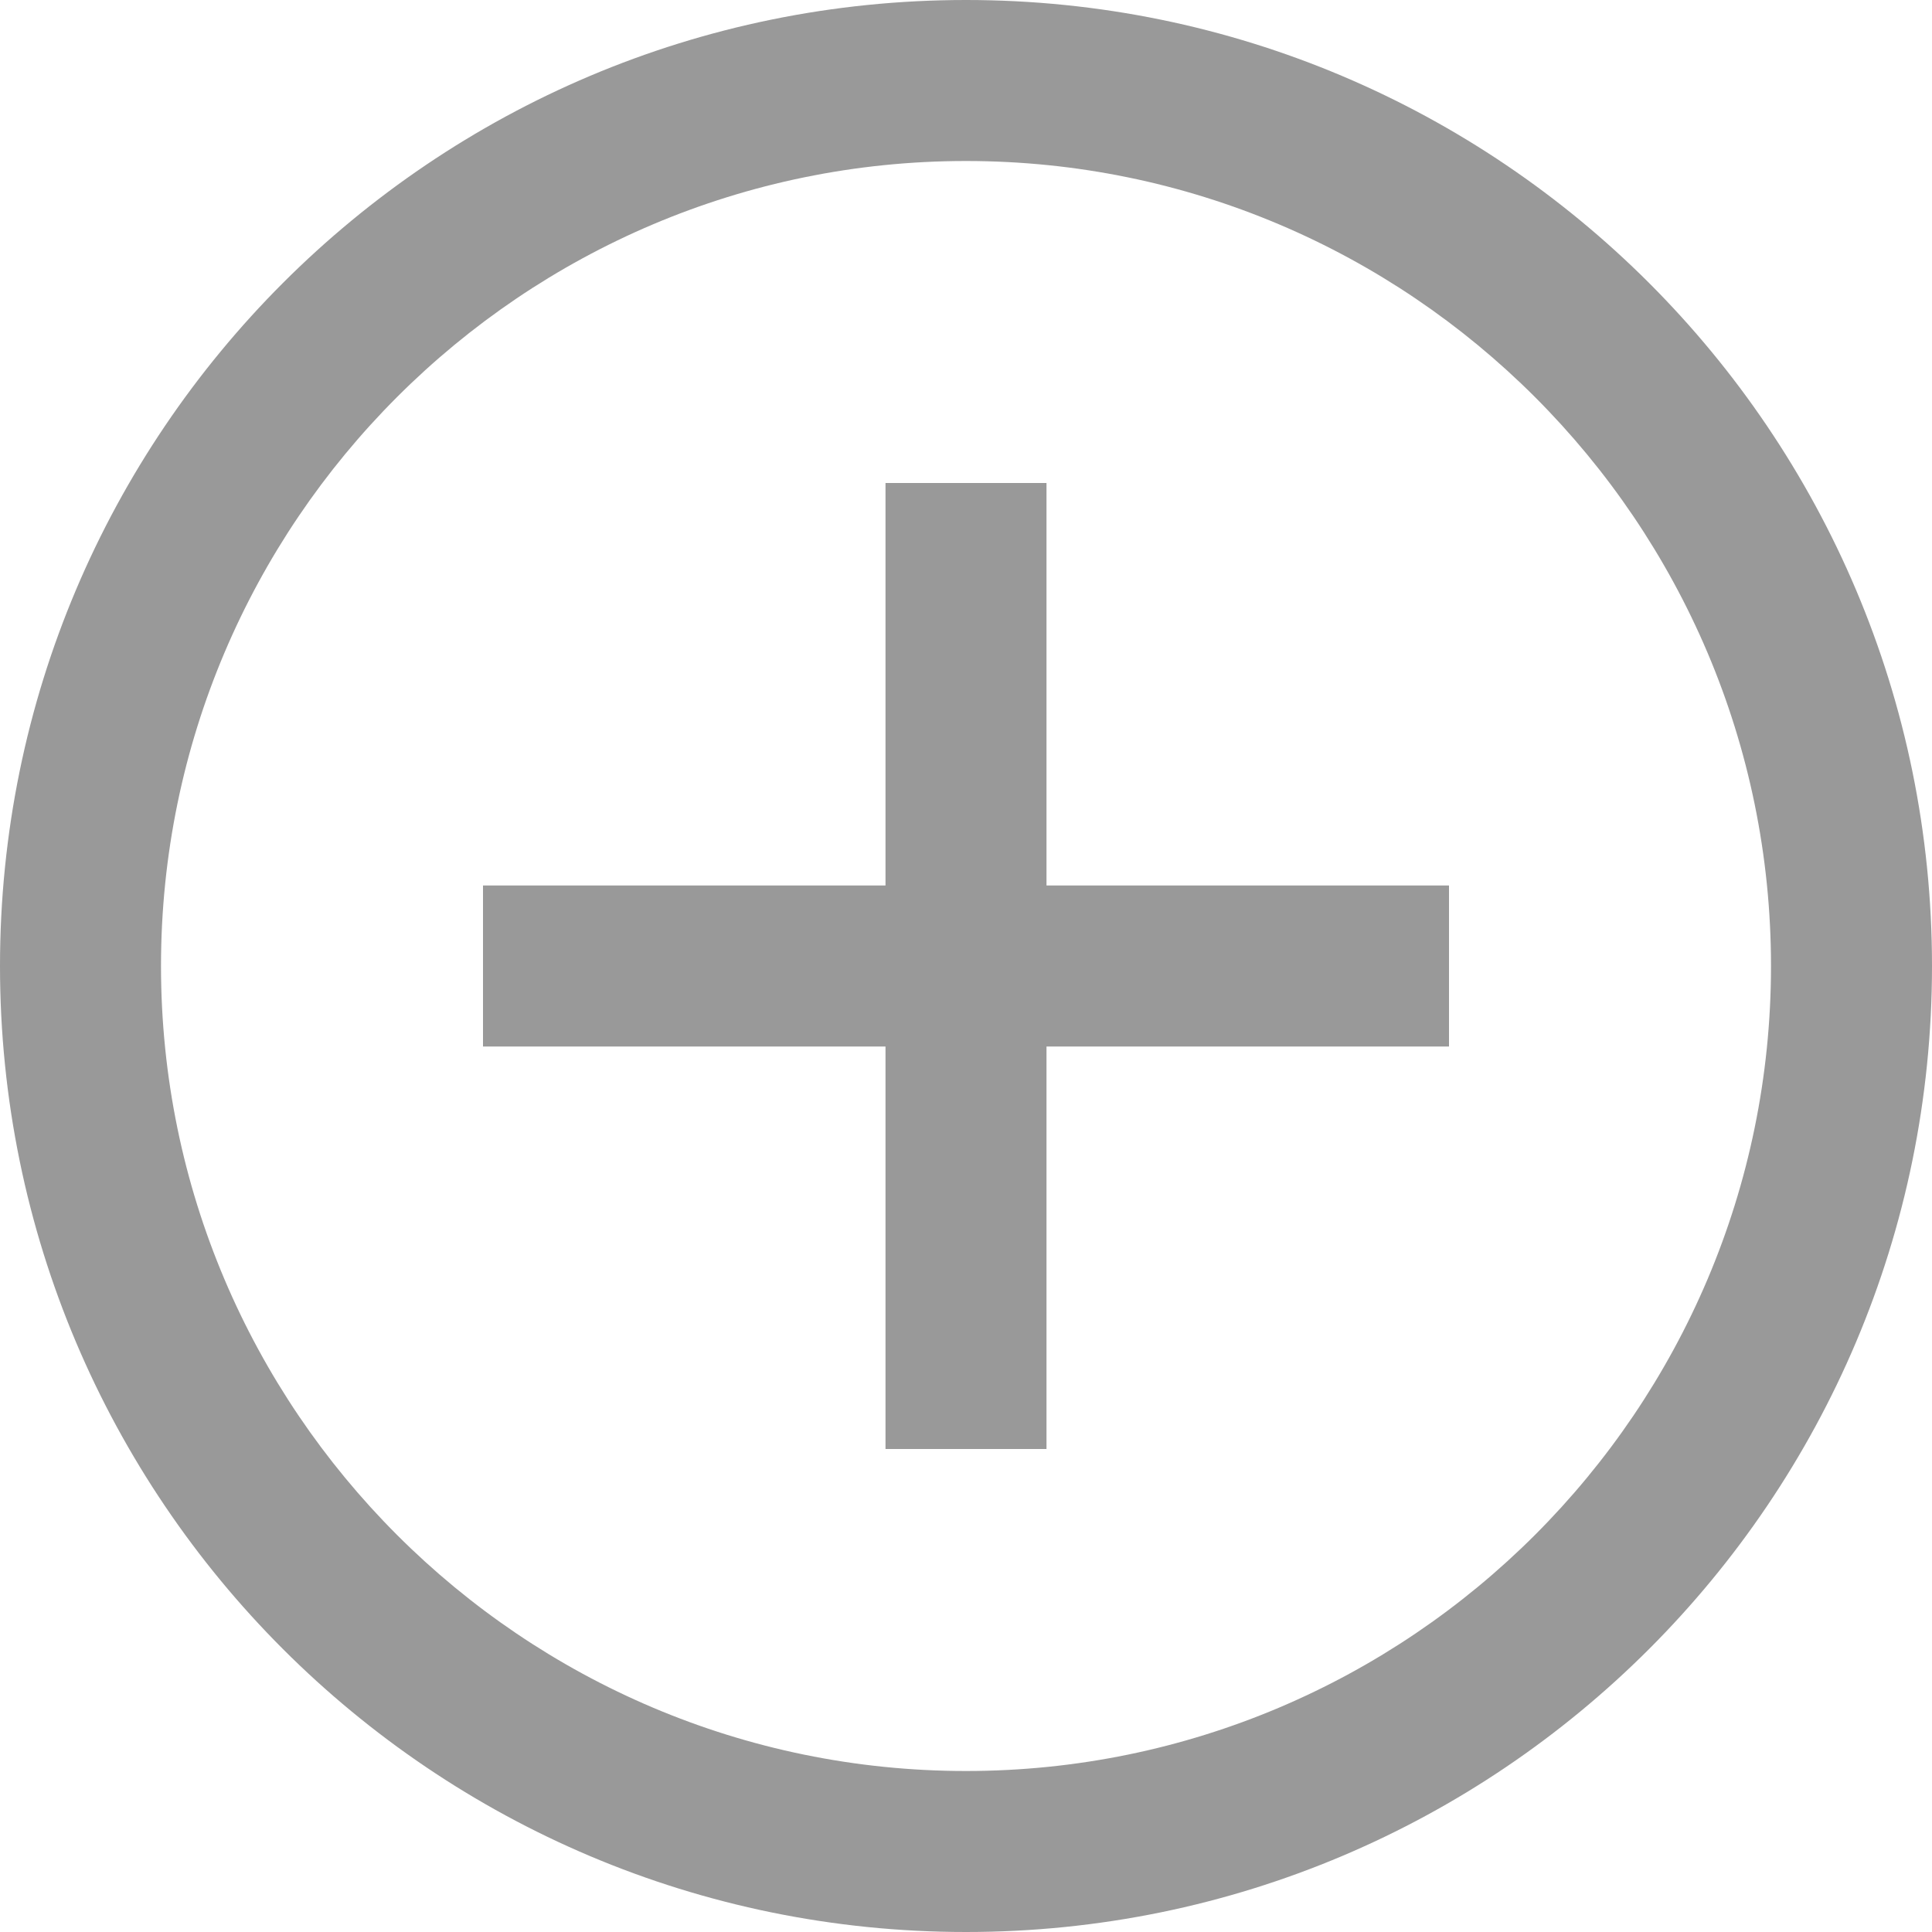
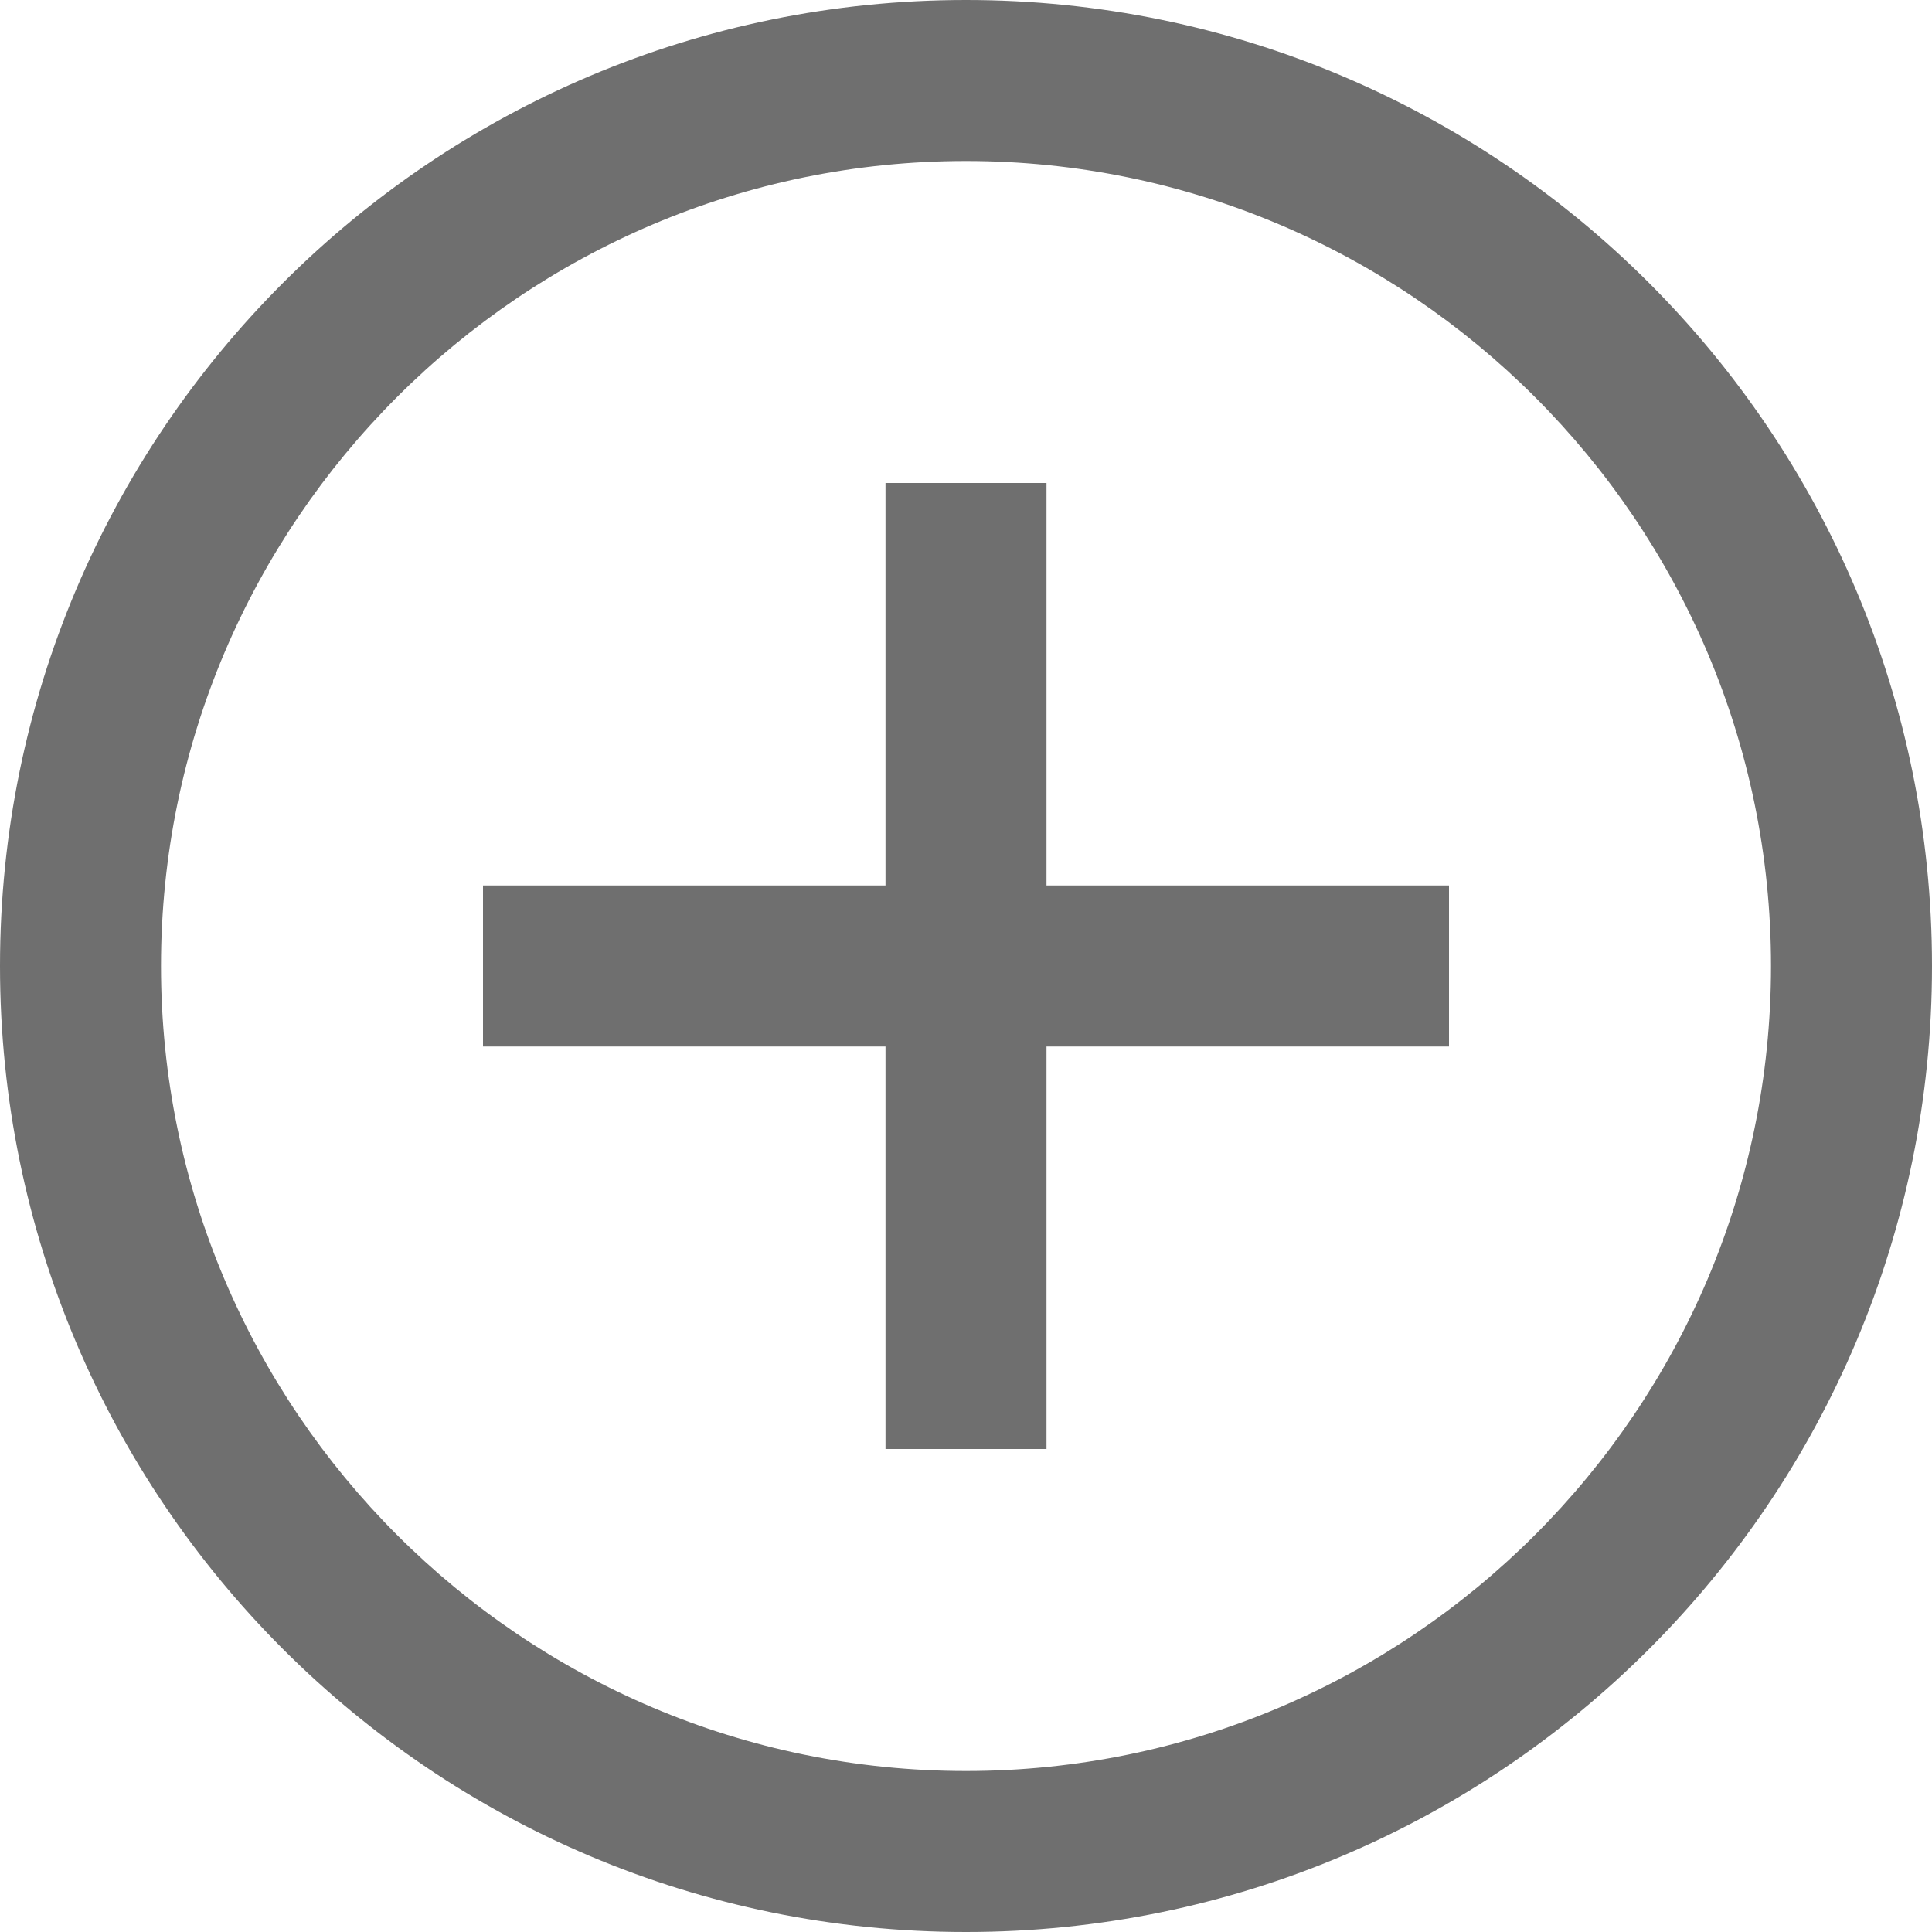
<svg xmlns="http://www.w3.org/2000/svg" width="24" height="24" viewBox="0 0 24 24" fill="none">
-   <path d="M12 2C17.514 2 22 6.486 22 12C22 17.514 17.514 22 12 22C6.486 22 2 17.514 2 12C2 6.486 6.486 2 12 2ZM12 0C5.373 0 0 5.373 0 12C0 18.627 5.373 24 12 24C18.627 24 24 18.627 24 12C24 5.373 18.627 0 12 0ZM18 13H13V18H11V13H6V11H11V6H13V11H18V13Z" fill="#999999" />
+   <path d="M12 2C17.514 2 22 6.486 22 12C22 17.514 17.514 22 12 22C6.486 22 2 17.514 2 12C2 6.486 6.486 2 12 2ZM12 0C5.373 0 0 5.373 0 12C0 18.627 5.373 24 12 24C18.627 24 24 18.627 24 12C24 5.373 18.627 0 12 0ZM18 13H13V18H11V13H6V11H11V6H13V11H18V13Z" fill="#6f6f6f" />
</svg>
